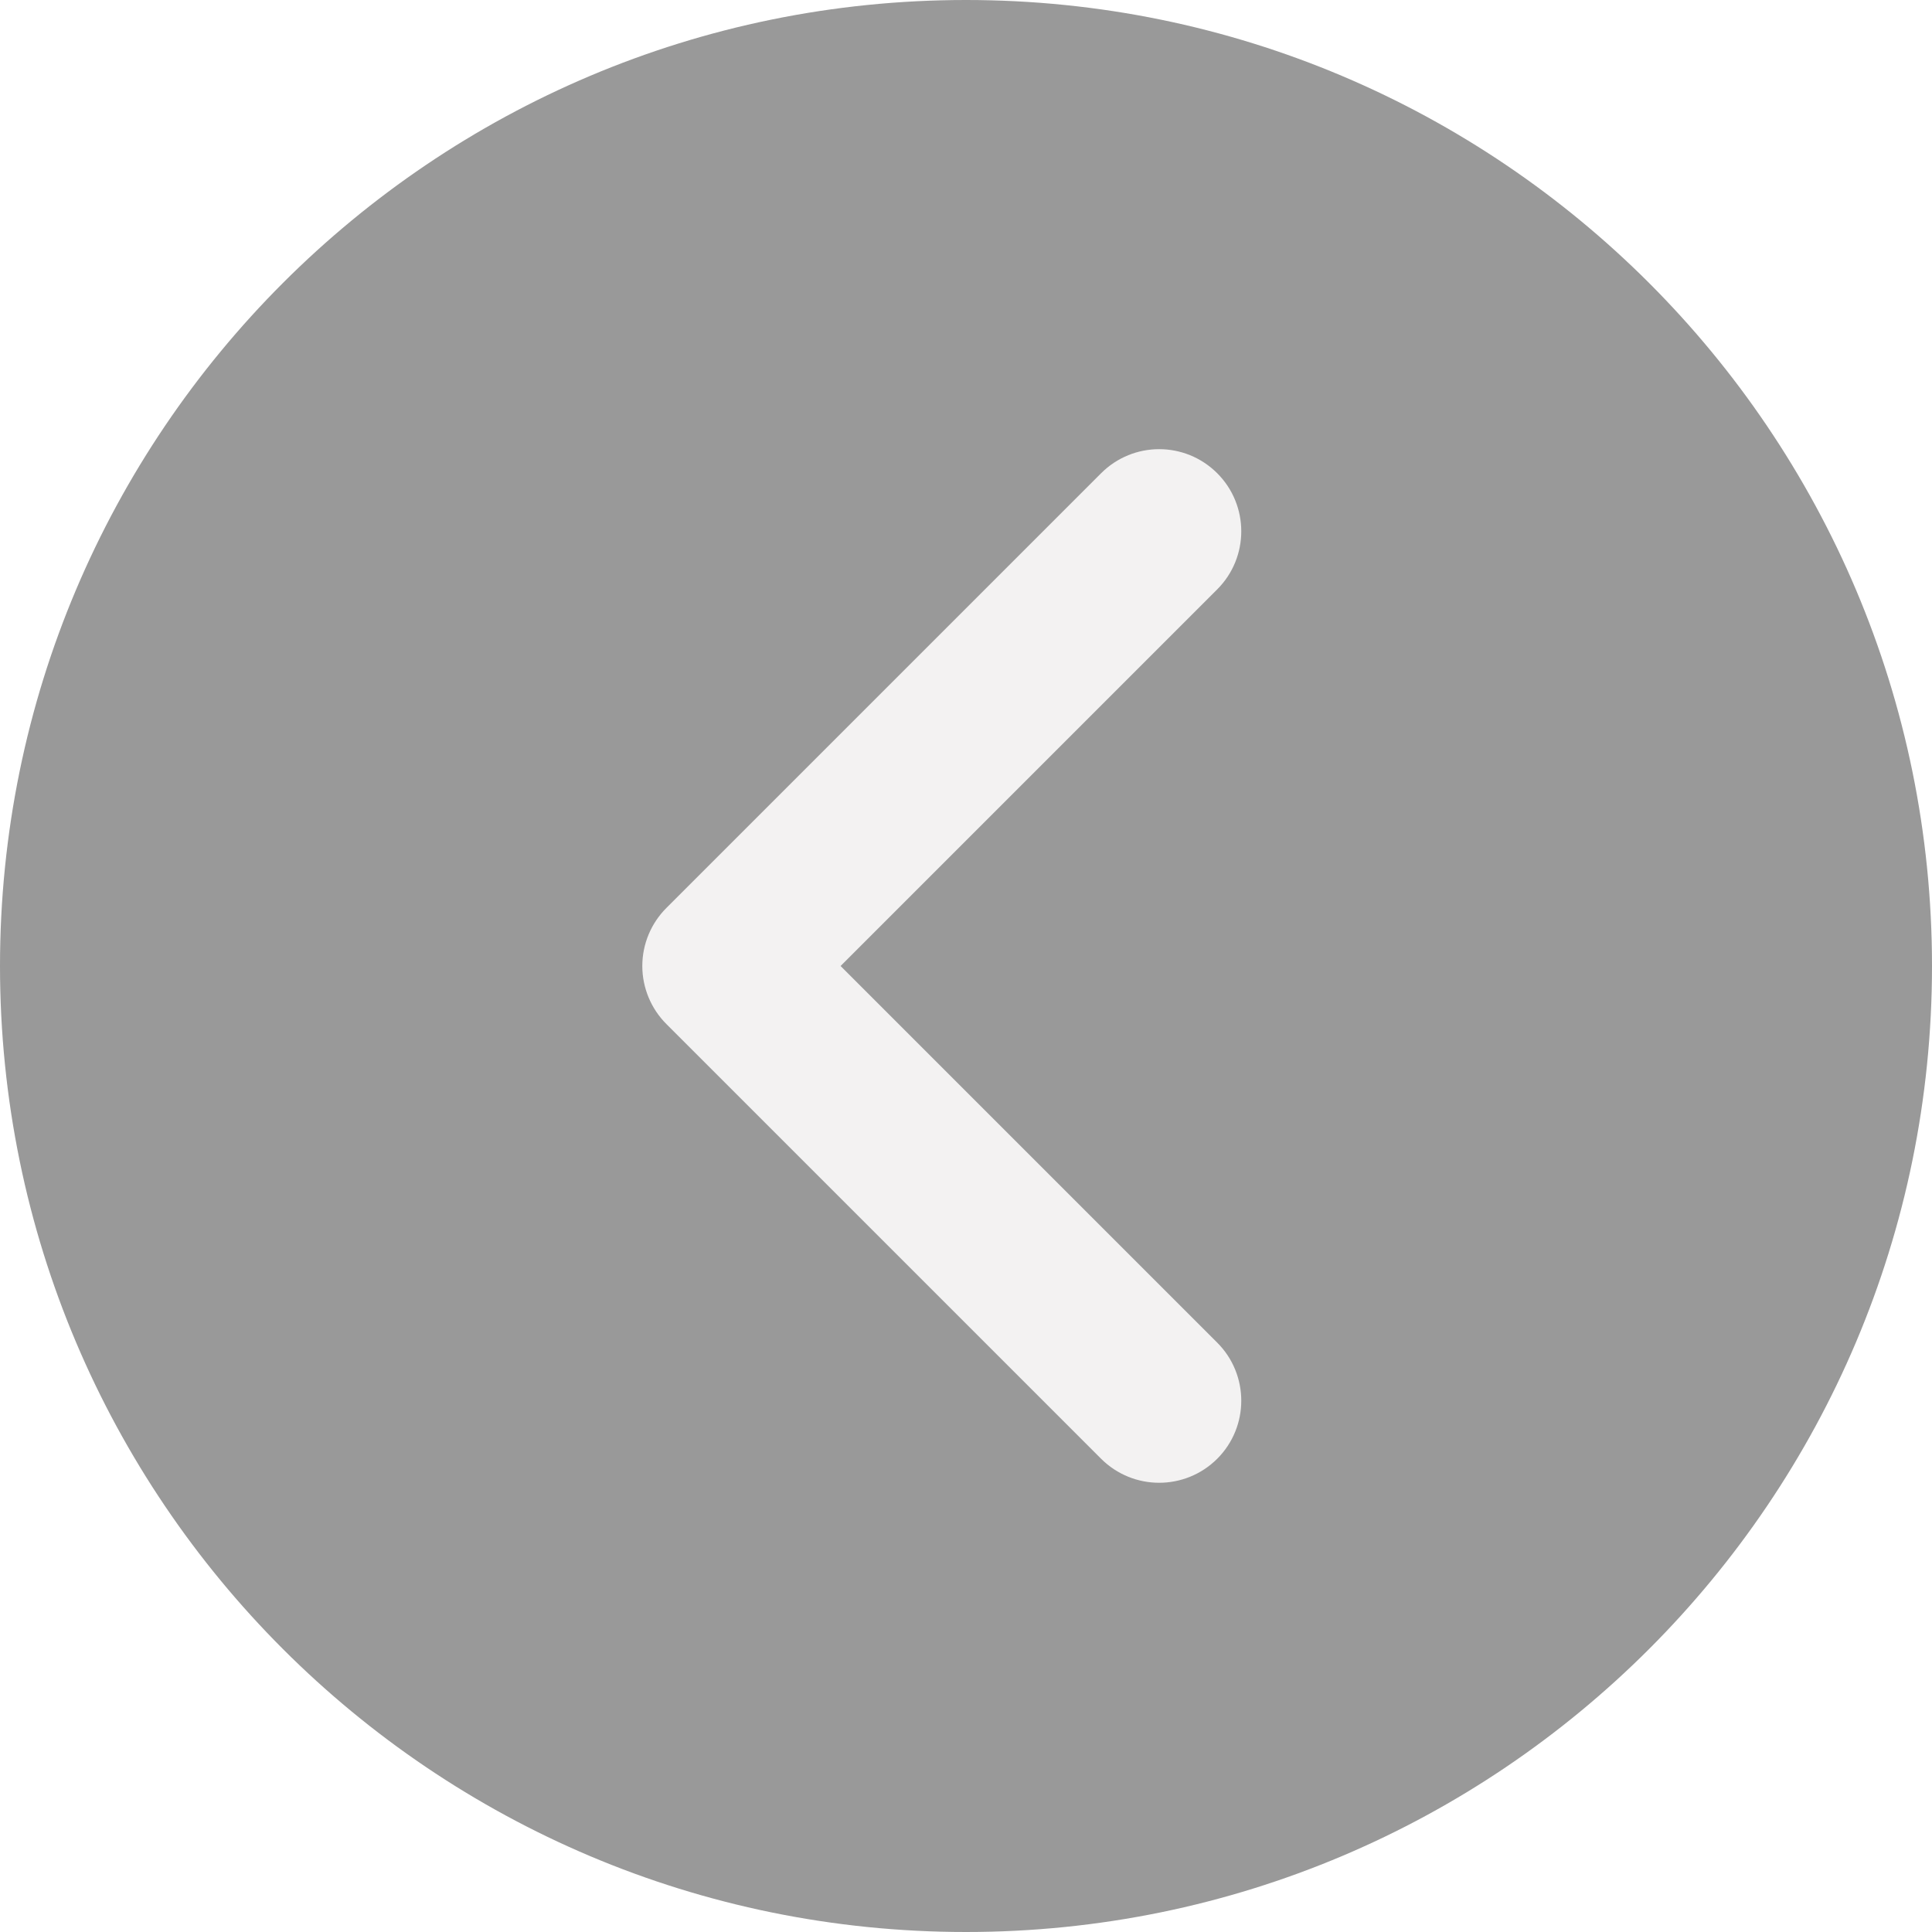
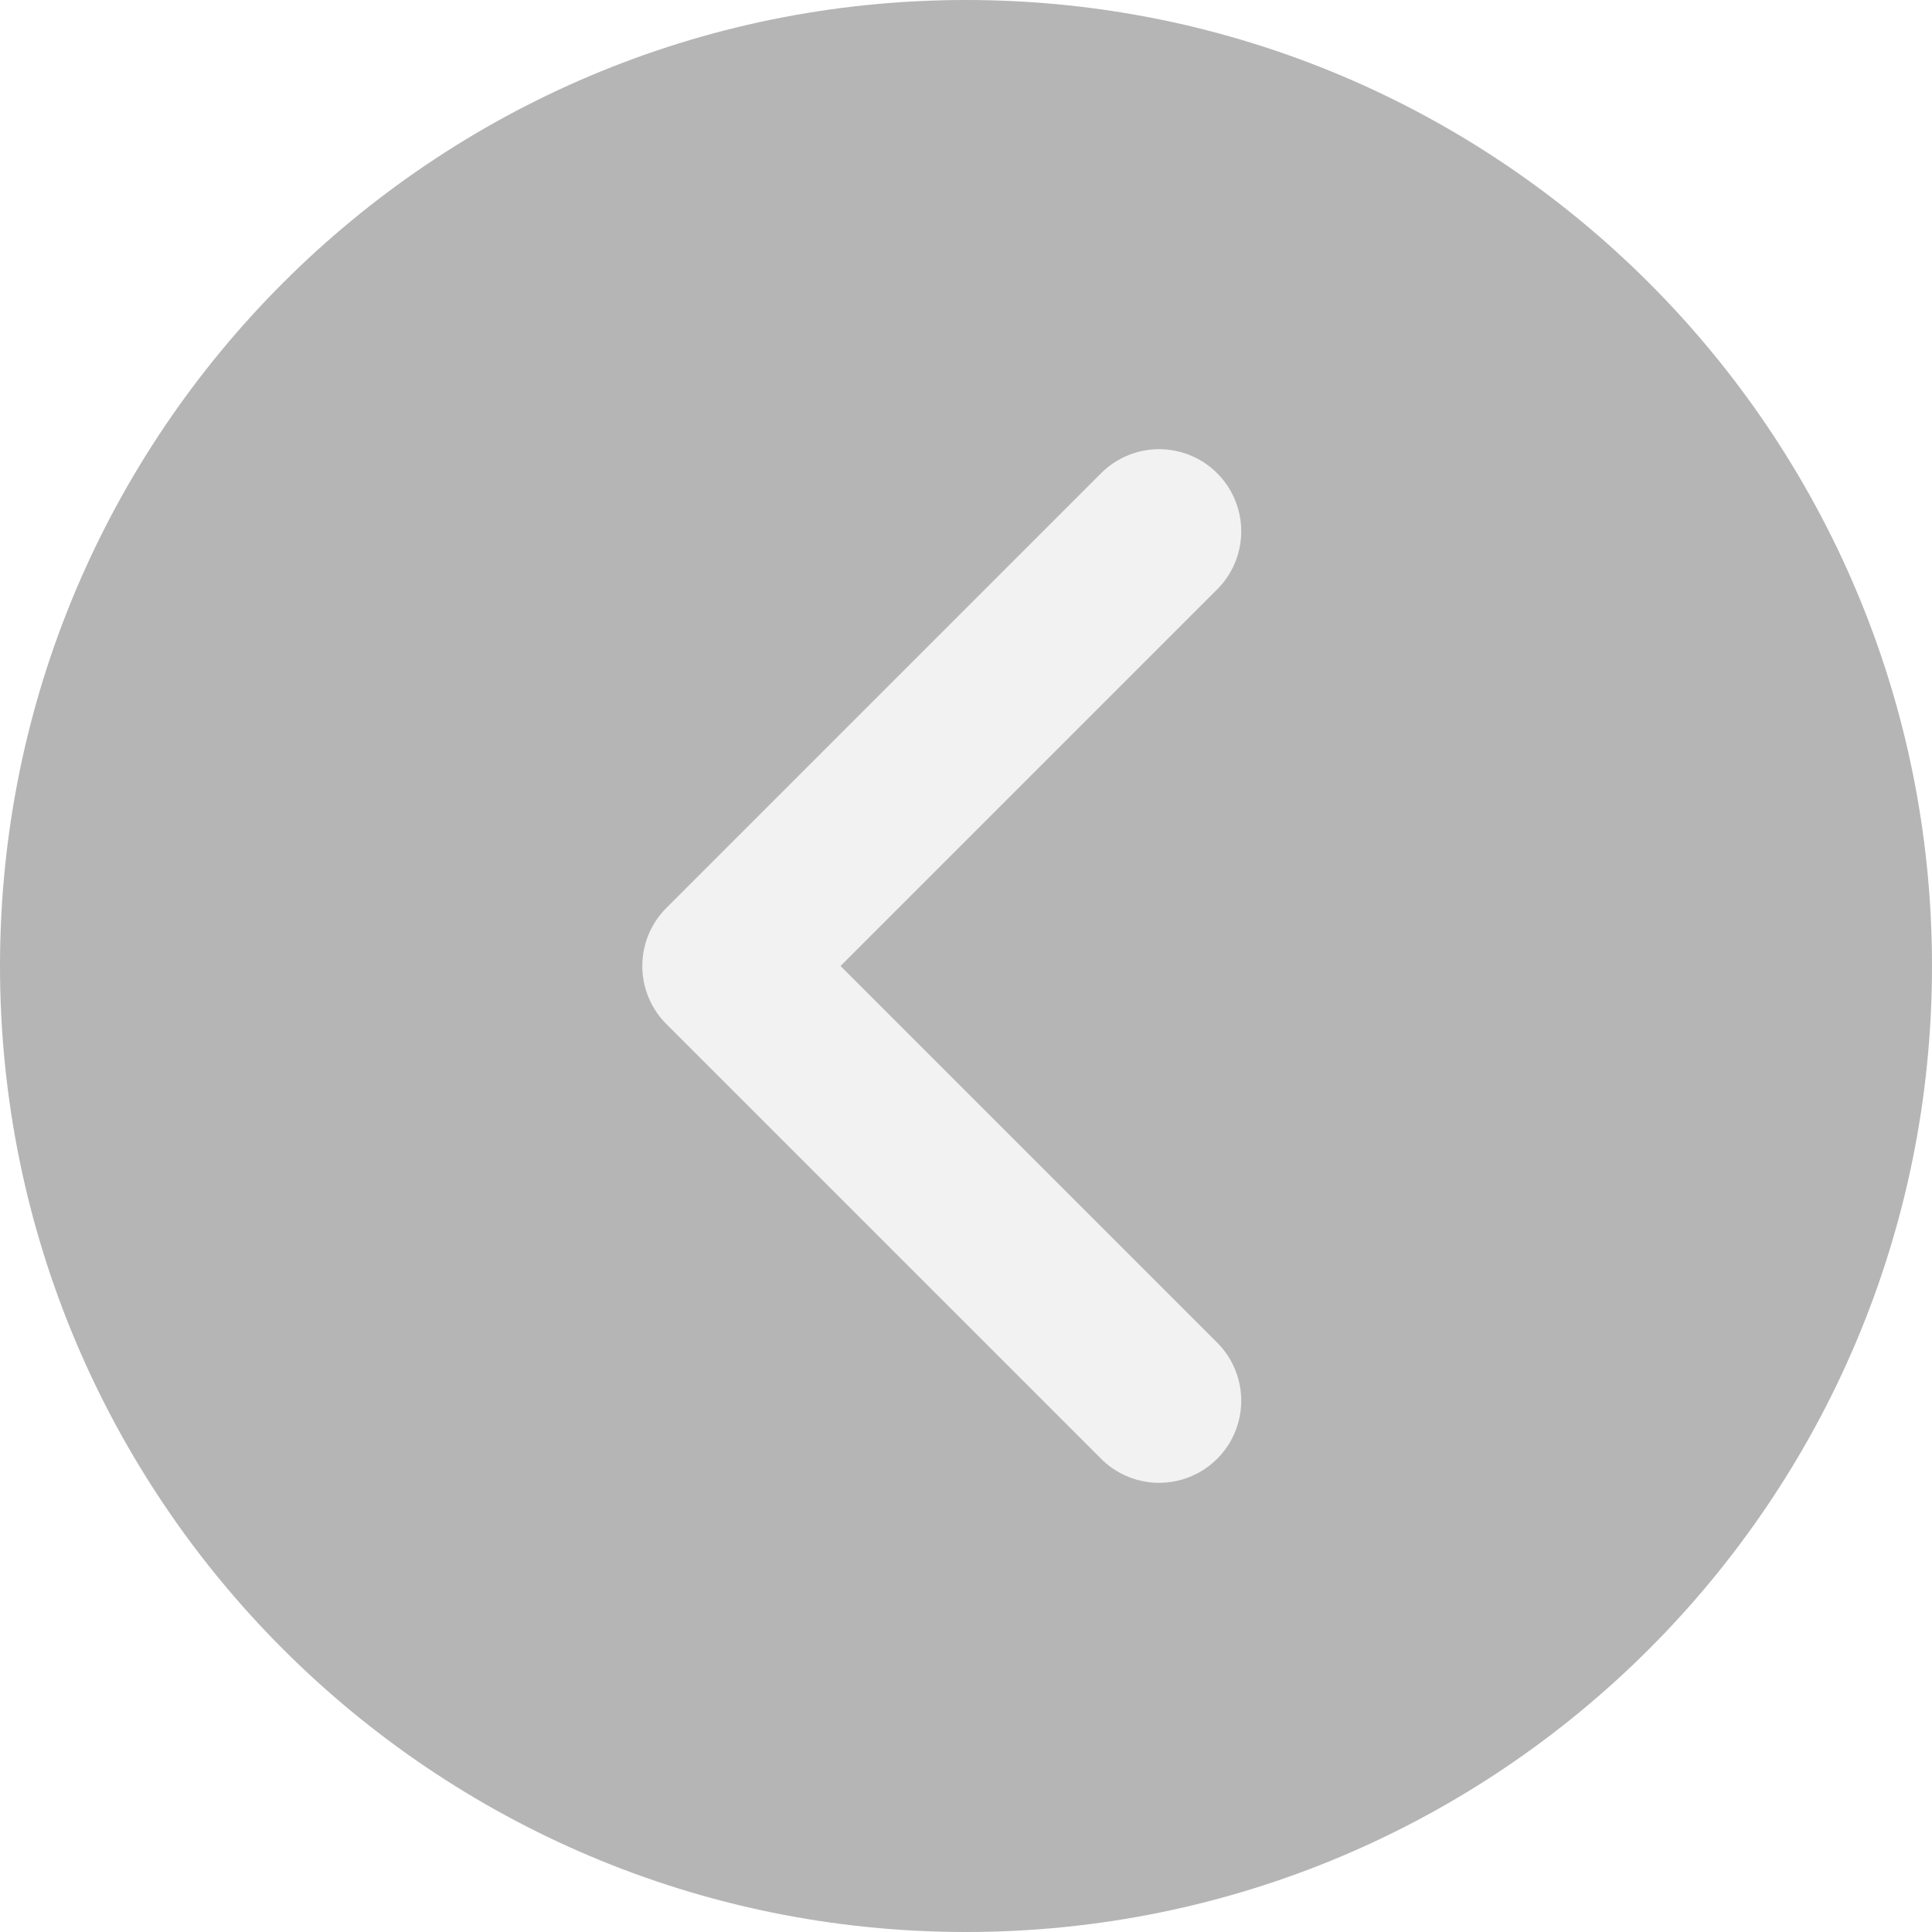
<svg xmlns="http://www.w3.org/2000/svg" width="24" height="24" viewBox="0 0 24 24" fill="none">
-   <path d="M0 12C1.73816e-06 5.373 5.373 -1.73816e-06 12 0C18.627 1.73816e-06 24 5.373 24 12C24 18.627 18.627 24 12 24C5.373 24 -1.73816e-06 18.627 0 12Z" fill="#999999" />
-   <path fill-rule="evenodd" clip-rule="evenodd" d="M15.121 5.879C15.519 6.277 15.519 6.923 15.121 7.321L10.442 12L15.121 16.679C15.519 17.077 15.519 17.723 15.121 18.121C14.722 18.519 14.077 18.519 13.678 18.121L8.278 12.721C8.087 12.53 7.979 12.27 7.979 12C7.979 11.729 8.087 11.47 8.278 11.279L13.678 5.879C14.077 5.48 14.722 5.48 15.121 5.879Z" fill="#F3F2F2" />
+   <ellipse cx="12" cy="12" rx="12" ry="12" transform="rotate(-180 12 12)" fill="#B6B5B5" />
+   <path d="M14.399 17.4L8.999 12L14.399 6.6" stroke="#F3F2F2" stroke-width="2.04" stroke-linecap="round" stroke-linejoin="round" />
</svg>
